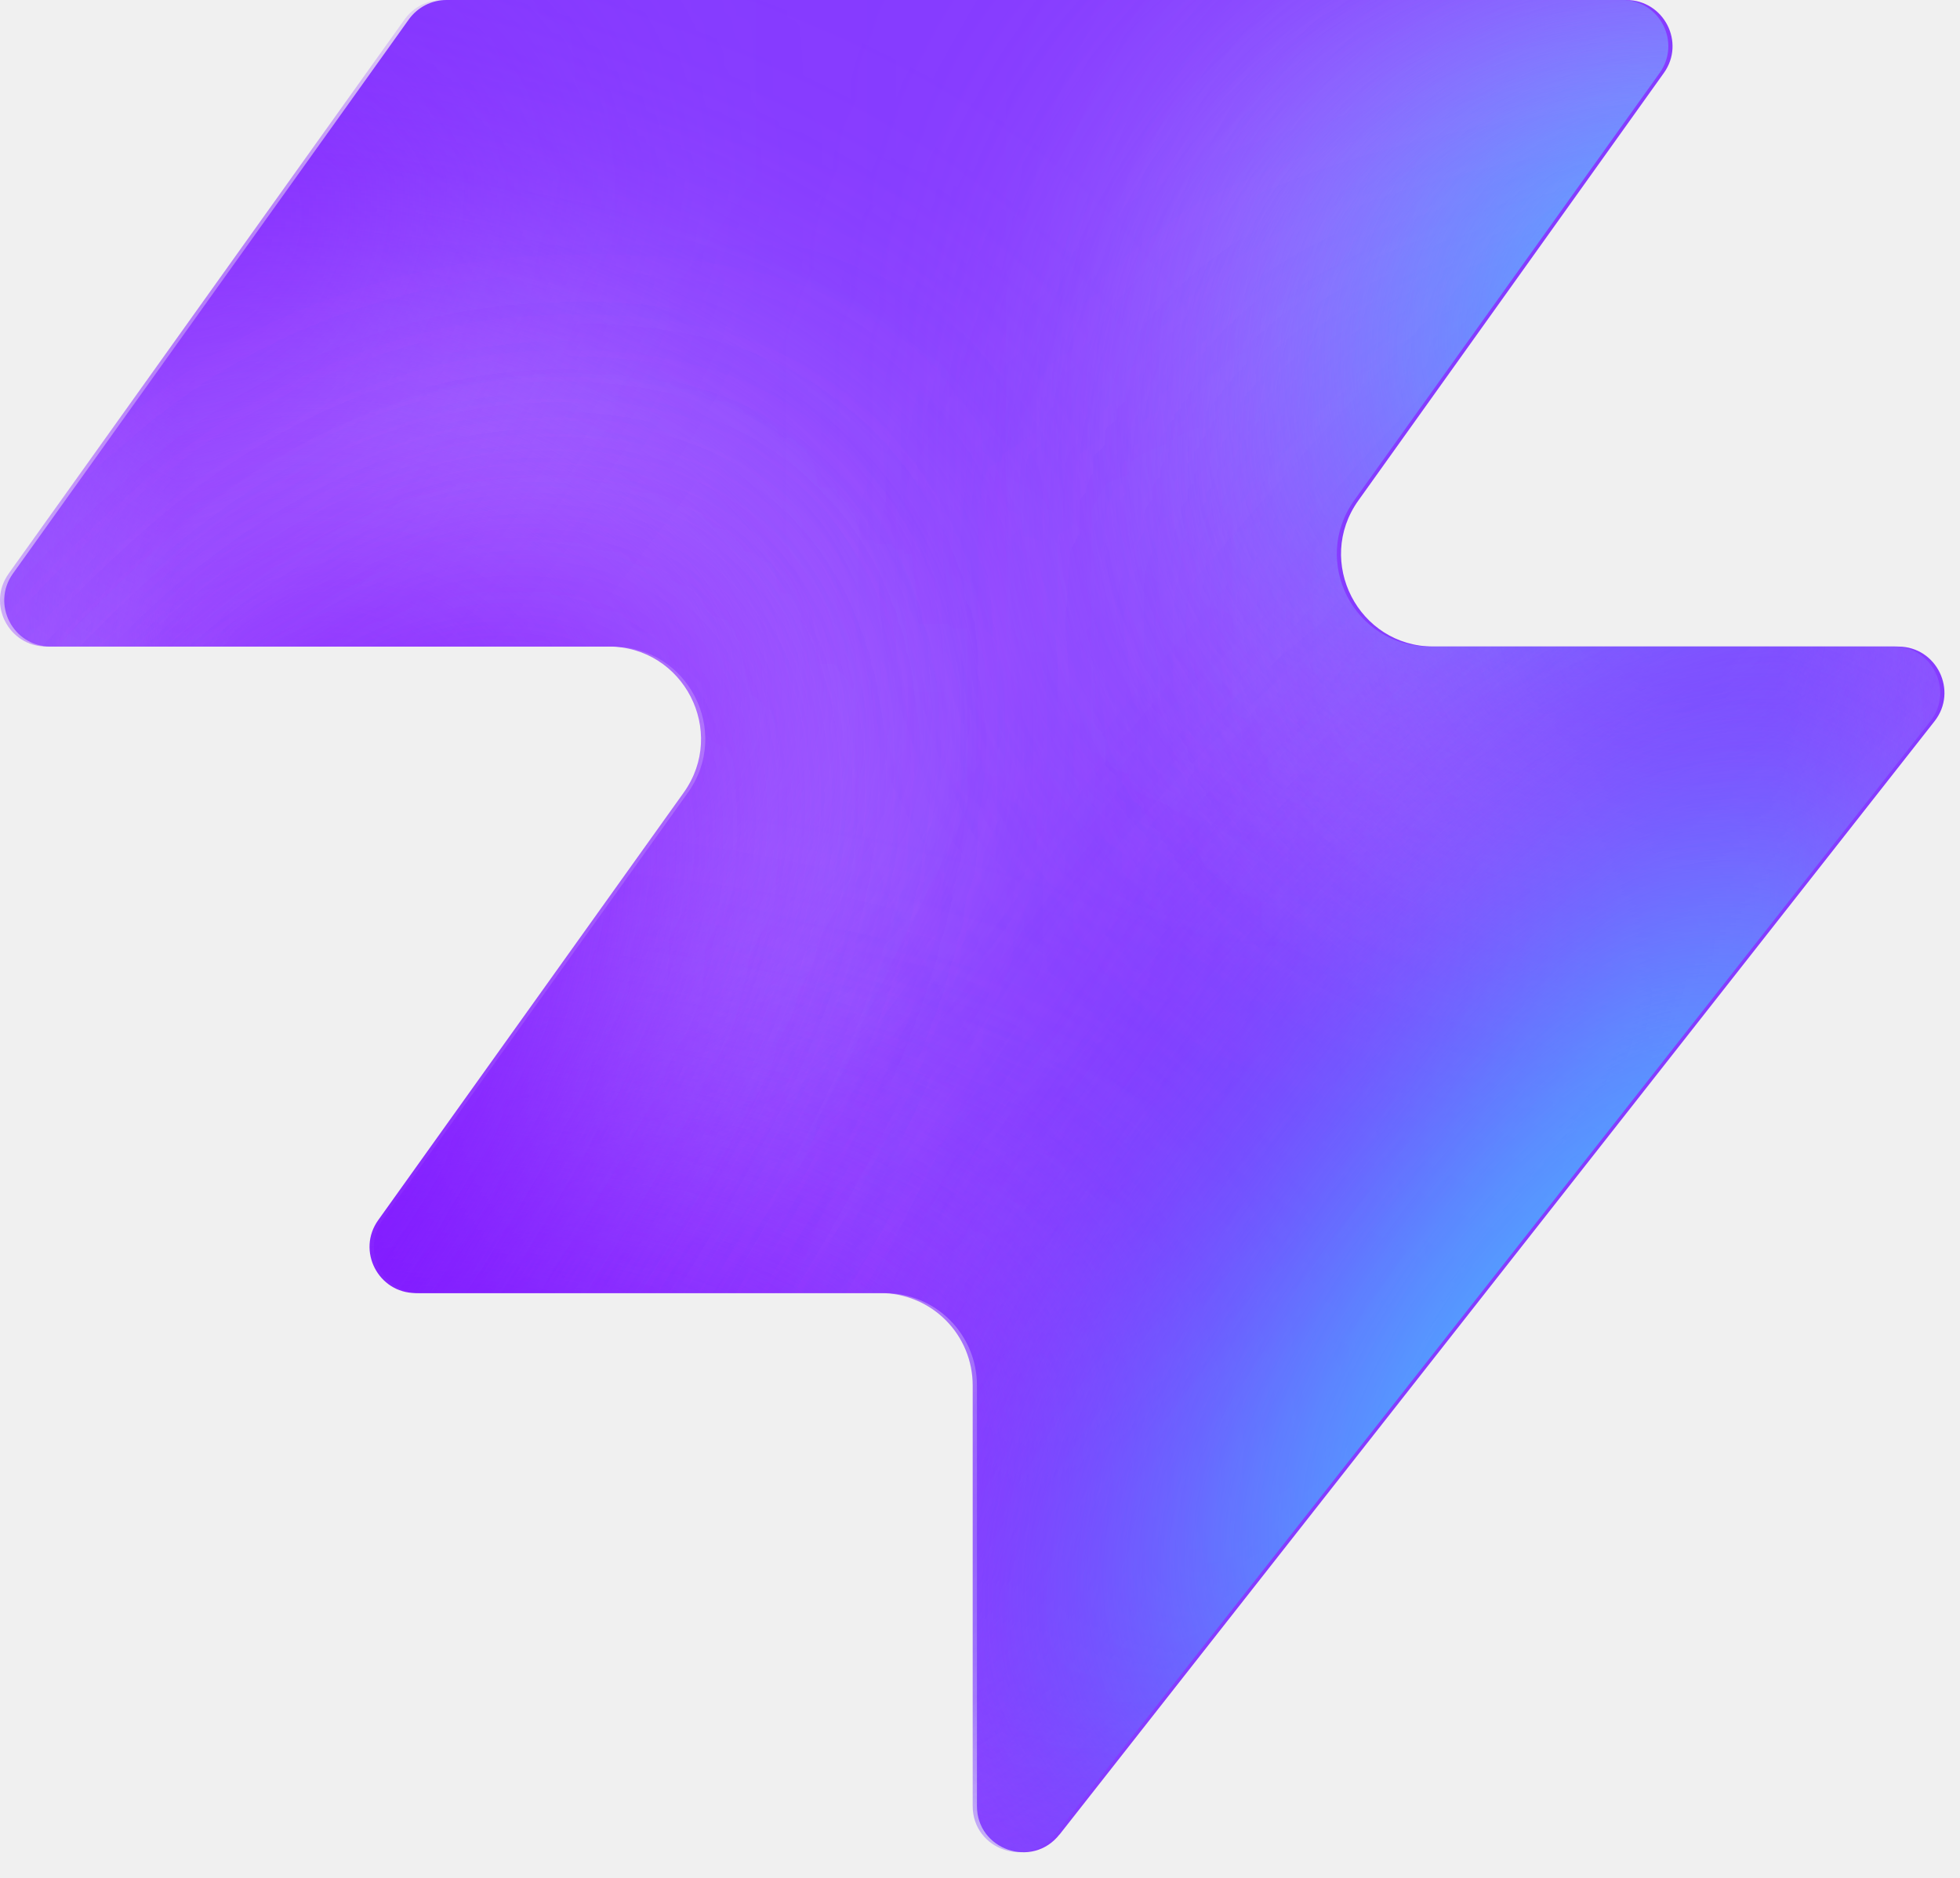
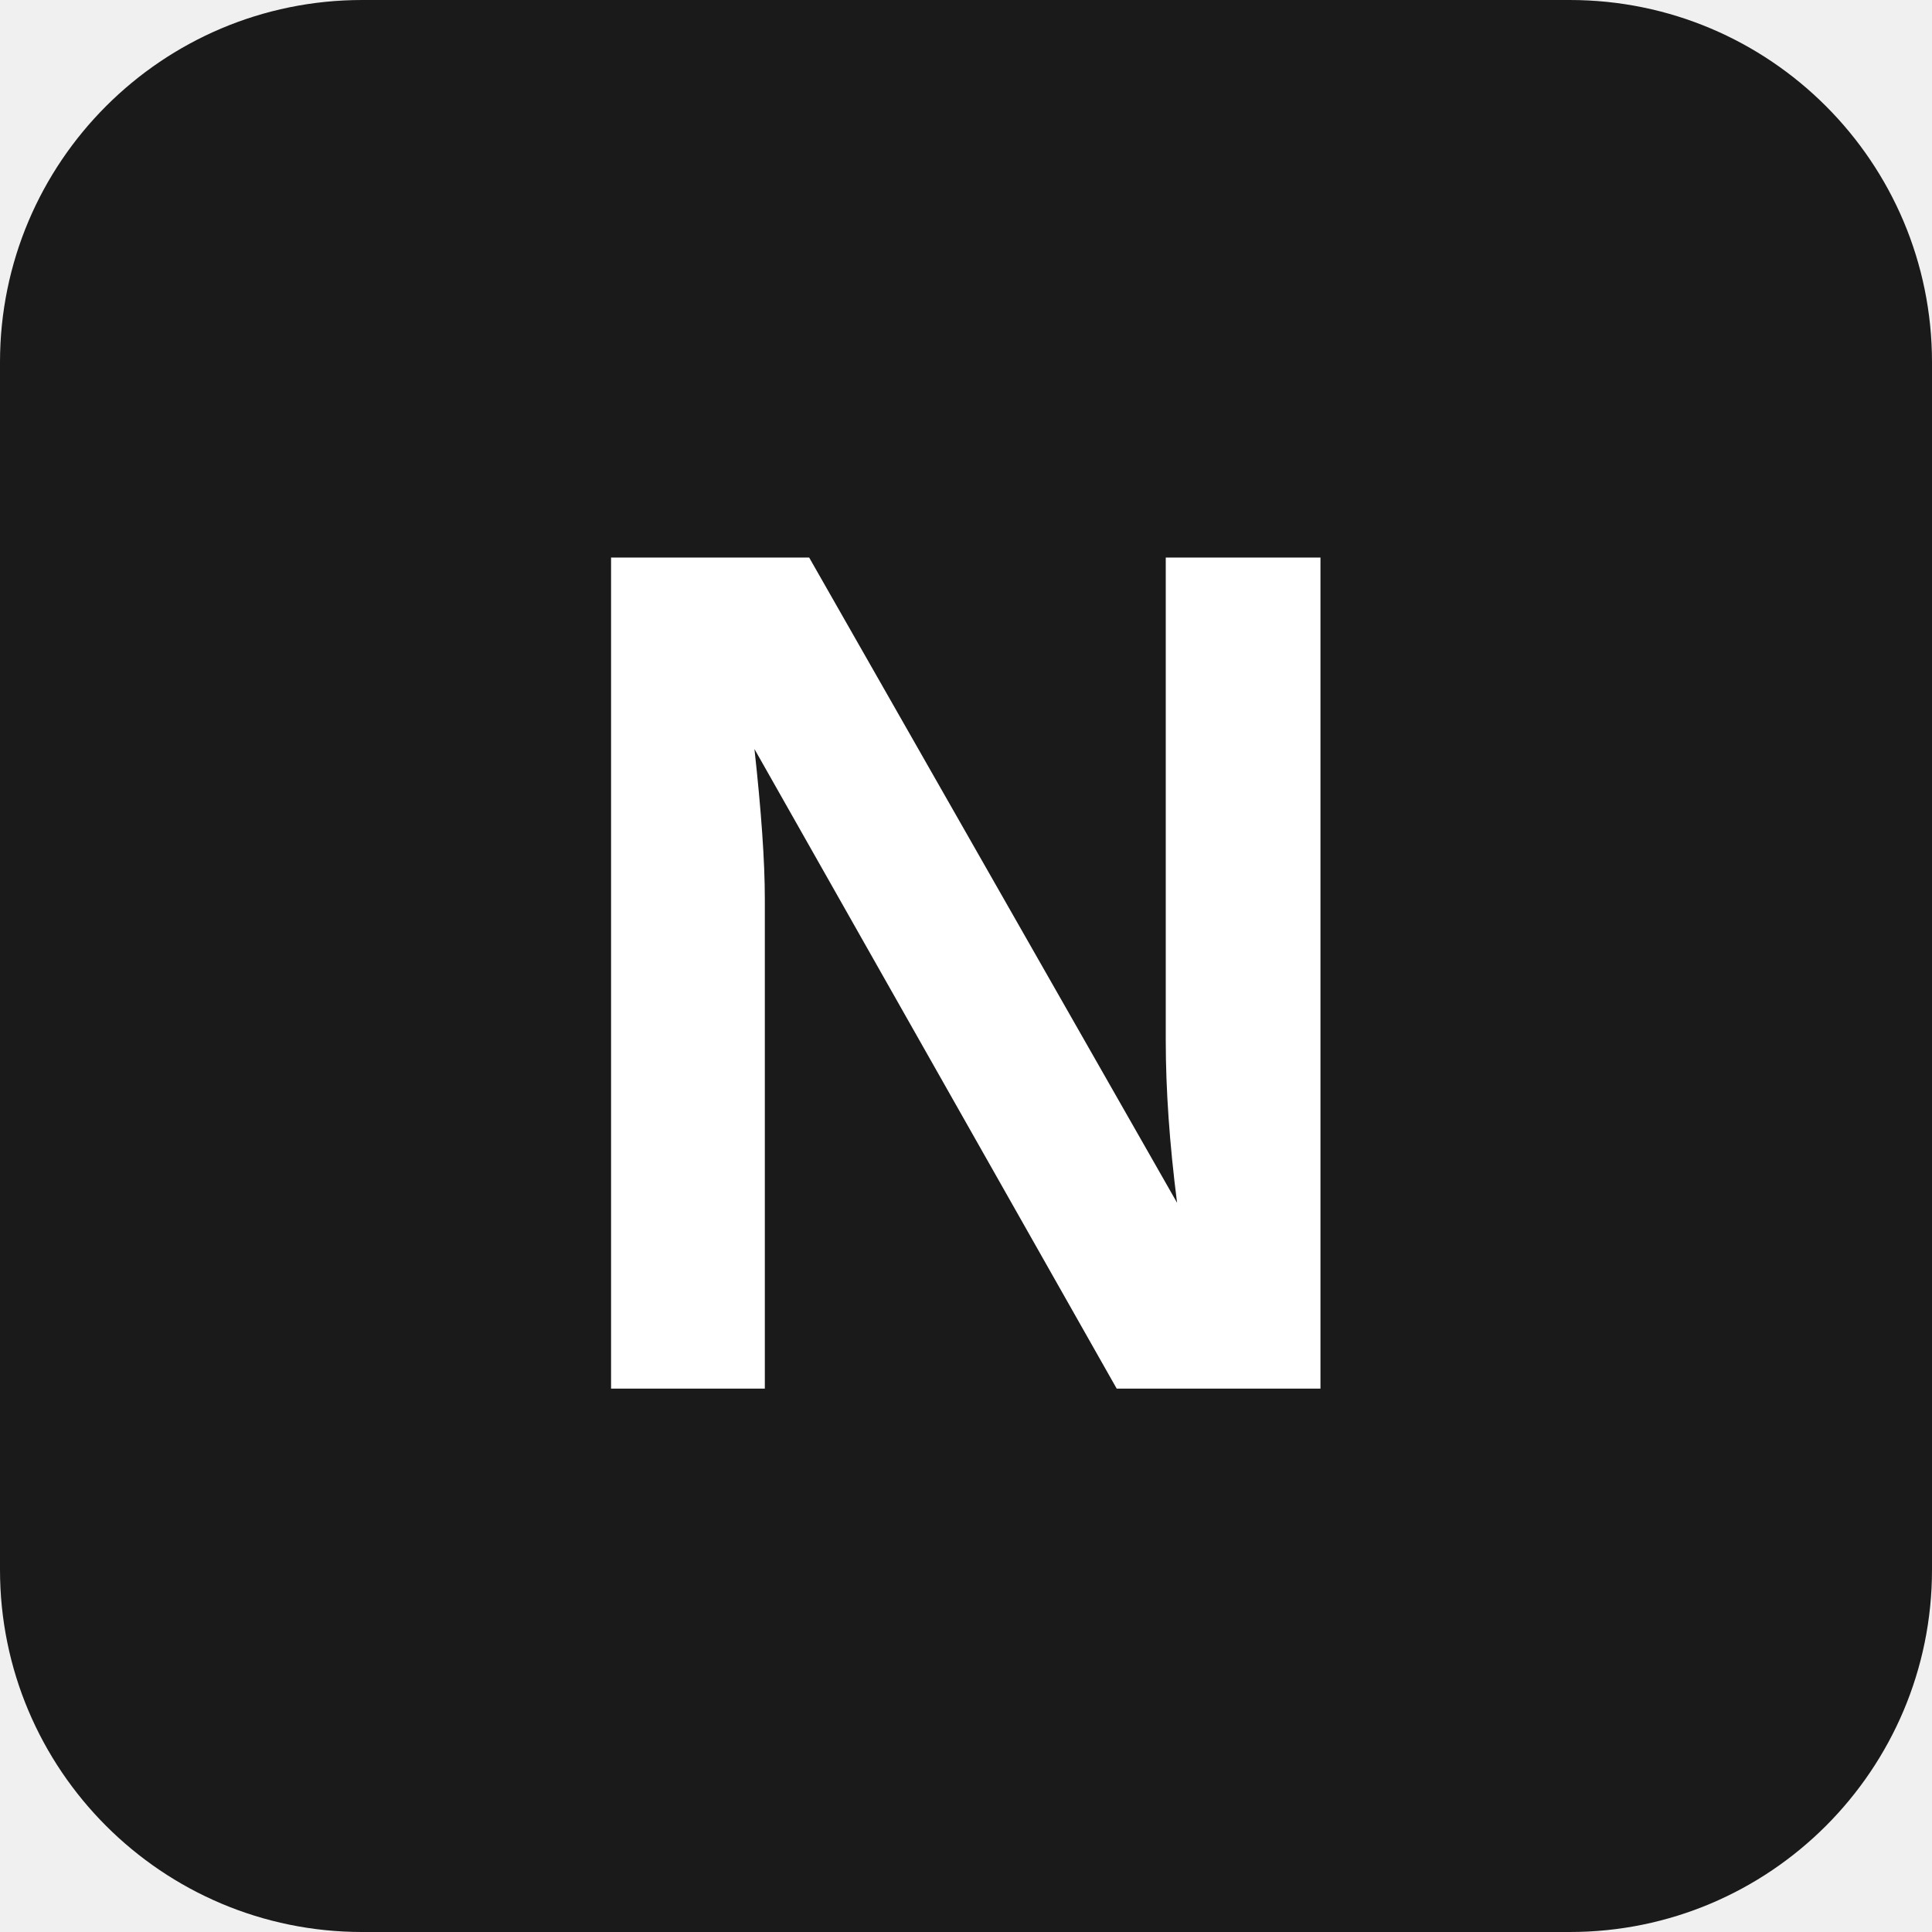
- <svg xmlns="http://www.w3.org/2000/svg" width="48" height="46" fill="none" viewBox="0 0 48 46">
-   <path fill="#863bff" d="M25.946 44.938c-.664.845-2.021.375-2.021-.698V33.937a2.26 2.26 0 0 0-2.262-2.262H10.287c-.92 0-1.456-1.04-.92-1.788l7.48-10.471c1.07-1.497 0-3.578-1.842-3.578H1.237c-.92 0-1.456-1.04-.92-1.788L10.013.474c.214-.297.556-.474.92-.474h28.894c.92 0 1.456 1.04.92 1.788l-7.48 10.471c-1.07 1.498 0 3.579 1.842 3.579h11.377c.943 0 1.473 1.088.89 1.83L25.947 44.94z" style="fill:#863bff;fill:color(display-p3 .525 .23 1);fill-opacity:1" />
-   <mask id="a" width="48" height="46" x="0" y="0" maskUnits="userSpaceOnUse" style="mask-type:alpha">
-     <path fill="#000" d="M25.842 44.938c-.664.844-2.021.375-2.021-.698V33.937a2.26 2.26 0 0 0-2.262-2.262H10.183c-.92 0-1.456-1.04-.92-1.788l7.48-10.471c1.07-1.498 0-3.579-1.842-3.579H1.133c-.92 0-1.456-1.04-.92-1.787L9.91.473c.214-.297.556-.474.92-.474h28.894c.92 0 1.456 1.04.92 1.788l-7.48 10.471c-1.07 1.498 0 3.578 1.842 3.578h11.377c.943 0 1.473 1.088.89 1.832L25.843 44.94z" style="fill:#000;fill-opacity:1" />
-   </mask>
-   <g mask="url(#a)">
-     <g filter="url(#b)">
-       <ellipse cx="5.508" cy="14.704" fill="#ede6ff" rx="5.508" ry="14.704" style="fill:#ede6ff;fill:color(display-p3 .927 .903 1);fill-opacity:1" transform="matrix(.00324 1 1 -.00324 -4.47 31.516)" />
-     </g>
-     <g filter="url(#c)">
-       <ellipse cx="10.399" cy="29.851" fill="#ede6ff" rx="10.399" ry="29.851" style="fill:#ede6ff;fill:color(display-p3 .927 .903 1);fill-opacity:1" transform="matrix(.00324 1 1 -.00324 -39.328 7.883)" />
-     </g>
-     <g filter="url(#d)">
-       <ellipse cx="5.508" cy="30.487" fill="#7e14ff" rx="5.508" ry="30.487" style="fill:#7e14ff;fill:color(display-p3 .492 .077 1);fill-opacity:1" transform="rotate(89.814 -25.913 -14.639)scale(1 -1)" />
-     </g>
-     <g filter="url(#e)">
-       <ellipse cx="5.508" cy="30.599" fill="#7e14ff" rx="5.508" ry="30.599" style="fill:#7e14ff;fill:color(display-p3 .492 .077 1);fill-opacity:1" transform="rotate(89.814 -32.644 -3.334)scale(1 -1)" />
-     </g>
-     <g filter="url(#f)">
-       <ellipse cx="5.508" cy="30.599" fill="#7e14ff" rx="5.508" ry="30.599" style="fill:#7e14ff;fill:color(display-p3 .492 .077 1);fill-opacity:1" transform="matrix(.00324 1 1 -.00324 -34.34 30.47)" />
-     </g>
-     <g filter="url(#g)">
-       <ellipse cx="14.072" cy="22.078" fill="#ede6ff" rx="14.072" ry="22.078" style="fill:#ede6ff;fill:color(display-p3 .927 .903 1);fill-opacity:1" transform="rotate(93.35 24.506 48.493)scale(-1 1)" />
-     </g>
-     <g filter="url(#h)">
-       <ellipse cx="3.47" cy="21.501" fill="#7e14ff" rx="3.47" ry="21.501" style="fill:#7e14ff;fill:color(display-p3 .492 .077 1);fill-opacity:1" transform="rotate(89.009 28.708 47.59)scale(-1 1)" />
-     </g>
-     <g filter="url(#i)">
-       <ellipse cx="3.47" cy="21.501" fill="#7e14ff" rx="3.47" ry="21.501" style="fill:#7e14ff;fill:color(display-p3 .492 .077 1);fill-opacity:1" transform="rotate(89.009 28.708 47.59)scale(-1 1)" />
-     </g>
-     <g filter="url(#j)">
-       <ellipse cx=".387" cy="8.972" fill="#7e14ff" rx="4.407" ry="29.108" style="fill:#7e14ff;fill:color(display-p3 .492 .077 1);fill-opacity:1" transform="rotate(39.51 .387 8.972)" />
-     </g>
-     <g filter="url(#k)">
-       <ellipse cx="47.523" cy="-6.092" fill="#7e14ff" rx="4.407" ry="29.108" style="fill:#7e14ff;fill:color(display-p3 .492 .077 1);fill-opacity:1" transform="rotate(37.892 47.523 -6.092)" />
-     </g>
-     <g filter="url(#l)">
-       <ellipse cx="41.412" cy="6.333" fill="#47bfff" rx="5.971" ry="9.665" style="fill:#47bfff;fill:color(display-p3 .28 .748 1);fill-opacity:1" transform="rotate(37.892 41.412 6.333)" />
-     </g>
-     <g filter="url(#m)">
-       <ellipse cx="-1.879" cy="38.332" fill="#7e14ff" rx="4.407" ry="29.108" style="fill:#7e14ff;fill:color(display-p3 .492 .077 1);fill-opacity:1" transform="rotate(37.892 -1.88 38.332)" />
-     </g>
-     <g filter="url(#n)">
-       <ellipse cx="-1.879" cy="38.332" fill="#7e14ff" rx="4.407" ry="29.108" style="fill:#7e14ff;fill:color(display-p3 .492 .077 1);fill-opacity:1" transform="rotate(37.892 -1.88 38.332)" />
-     </g>
-     <g filter="url(#o)">
-       <ellipse cx="35.651" cy="29.907" fill="#7e14ff" rx="4.407" ry="29.108" style="fill:#7e14ff;fill:color(display-p3 .492 .077 1);fill-opacity:1" transform="rotate(37.892 35.651 29.907)" />
-     </g>
-     <g filter="url(#p)">
-       <ellipse cx="38.418" cy="32.4" fill="#47bfff" rx="5.971" ry="15.297" style="fill:#47bfff;fill:color(display-p3 .28 .748 1);fill-opacity:1" transform="rotate(37.892 38.418 32.4)" />
-     </g>
-   </g>
-   <defs>
-     <filter id="b" width="60.045" height="41.654" x="-19.77" y="16.149" color-interpolation-filters="sRGB" filterUnits="userSpaceOnUse">
-       <feFlood flood-opacity="0" result="BackgroundImageFix" />
-       <feBlend in="SourceGraphic" in2="BackgroundImageFix" result="shape" />
-       <feGaussianBlur result="effect1_foregroundBlur_2002_17158" stdDeviation="7.659" />
-     </filter>
-     <filter id="c" width="90.34" height="51.437" x="-54.613" y="-7.533" color-interpolation-filters="sRGB" filterUnits="userSpaceOnUse">
-       <feFlood flood-opacity="0" result="BackgroundImageFix" />
-       <feBlend in="SourceGraphic" in2="BackgroundImageFix" result="shape" />
-       <feGaussianBlur result="effect1_foregroundBlur_2002_17158" stdDeviation="7.659" />
-     </filter>
-     <filter id="d" width="79.355" height="29.4" x="-49.64" y="2.03" color-interpolation-filters="sRGB" filterUnits="userSpaceOnUse">
-       <feFlood flood-opacity="0" result="BackgroundImageFix" />
-       <feBlend in="SourceGraphic" in2="BackgroundImageFix" result="shape" />
-       <feGaussianBlur result="effect1_foregroundBlur_2002_17158" stdDeviation="4.596" />
-     </filter>
-     <filter id="e" width="79.579" height="29.4" x="-45.045" y="20.029" color-interpolation-filters="sRGB" filterUnits="userSpaceOnUse">
-       <feFlood flood-opacity="0" result="BackgroundImageFix" />
-       <feBlend in="SourceGraphic" in2="BackgroundImageFix" result="shape" />
-       <feGaussianBlur result="effect1_foregroundBlur_2002_17158" stdDeviation="4.596" />
-     </filter>
-     <filter id="f" width="79.579" height="29.4" x="-43.513" y="21.178" color-interpolation-filters="sRGB" filterUnits="userSpaceOnUse">
-       <feFlood flood-opacity="0" result="BackgroundImageFix" />
-       <feBlend in="SourceGraphic" in2="BackgroundImageFix" result="shape" />
-       <feGaussianBlur result="effect1_foregroundBlur_2002_17158" stdDeviation="4.596" />
-     </filter>
-     <filter id="g" width="74.749" height="58.852" x="15.756" y="-17.901" color-interpolation-filters="sRGB" filterUnits="userSpaceOnUse">
-       <feFlood flood-opacity="0" result="BackgroundImageFix" />
-       <feBlend in="SourceGraphic" in2="BackgroundImageFix" result="shape" />
-       <feGaussianBlur result="effect1_foregroundBlur_2002_17158" stdDeviation="7.659" />
-     </filter>
-     <filter id="h" width="61.377" height="25.362" x="23.548" y="2.284" color-interpolation-filters="sRGB" filterUnits="userSpaceOnUse">
-       <feFlood flood-opacity="0" result="BackgroundImageFix" />
-       <feBlend in="SourceGraphic" in2="BackgroundImageFix" result="shape" />
-       <feGaussianBlur result="effect1_foregroundBlur_2002_17158" stdDeviation="4.596" />
-     </filter>
-     <filter id="i" width="61.377" height="25.362" x="23.548" y="2.284" color-interpolation-filters="sRGB" filterUnits="userSpaceOnUse">
-       <feFlood flood-opacity="0" result="BackgroundImageFix" />
-       <feBlend in="SourceGraphic" in2="BackgroundImageFix" result="shape" />
-       <feGaussianBlur result="effect1_foregroundBlur_2002_17158" stdDeviation="4.596" />
-     </filter>
-     <filter id="j" width="56.045" height="63.649" x="-27.636" y="-22.853" color-interpolation-filters="sRGB" filterUnits="userSpaceOnUse">
-       <feFlood flood-opacity="0" result="BackgroundImageFix" />
-       <feBlend in="SourceGraphic" in2="BackgroundImageFix" result="shape" />
-       <feGaussianBlur result="effect1_foregroundBlur_2002_17158" stdDeviation="4.596" />
-     </filter>
-     <filter id="k" width="54.814" height="64.646" x="20.116" y="-38.415" color-interpolation-filters="sRGB" filterUnits="userSpaceOnUse">
-       <feFlood flood-opacity="0" result="BackgroundImageFix" />
-       <feBlend in="SourceGraphic" in2="BackgroundImageFix" result="shape" />
-       <feGaussianBlur result="effect1_foregroundBlur_2002_17158" stdDeviation="4.596" />
-     </filter>
-     <filter id="l" width="33.541" height="35.313" x="24.641" y="-11.323" color-interpolation-filters="sRGB" filterUnits="userSpaceOnUse">
-       <feFlood flood-opacity="0" result="BackgroundImageFix" />
-       <feBlend in="SourceGraphic" in2="BackgroundImageFix" result="shape" />
-       <feGaussianBlur result="effect1_foregroundBlur_2002_17158" stdDeviation="4.596" />
-     </filter>
-     <filter id="m" width="54.814" height="64.646" x="-29.286" y="6.009" color-interpolation-filters="sRGB" filterUnits="userSpaceOnUse">
-       <feFlood flood-opacity="0" result="BackgroundImageFix" />
-       <feBlend in="SourceGraphic" in2="BackgroundImageFix" result="shape" />
-       <feGaussianBlur result="effect1_foregroundBlur_2002_17158" stdDeviation="4.596" />
-     </filter>
-     <filter id="n" width="54.814" height="64.646" x="-29.286" y="6.009" color-interpolation-filters="sRGB" filterUnits="userSpaceOnUse">
-       <feFlood flood-opacity="0" result="BackgroundImageFix" />
-       <feBlend in="SourceGraphic" in2="BackgroundImageFix" result="shape" />
-       <feGaussianBlur result="effect1_foregroundBlur_2002_17158" stdDeviation="4.596" />
-     </filter>
-     <filter id="o" width="54.814" height="64.646" x="8.244" y="-2.416" color-interpolation-filters="sRGB" filterUnits="userSpaceOnUse">
-       <feFlood flood-opacity="0" result="BackgroundImageFix" />
-       <feBlend in="SourceGraphic" in2="BackgroundImageFix" result="shape" />
-       <feGaussianBlur result="effect1_foregroundBlur_2002_17158" stdDeviation="4.596" />
-     </filter>
-     <filter id="p" width="39.409" height="43.623" x="18.713" y="10.588" color-interpolation-filters="sRGB" filterUnits="userSpaceOnUse">
-       <feFlood flood-opacity="0" result="BackgroundImageFix" />
-       <feBlend in="SourceGraphic" in2="BackgroundImageFix" result="shape" />
-       <feGaussianBlur result="effect1_foregroundBlur_2002_17158" stdDeviation="4.596" />
-     </filter>
-   </defs>
+ <svg xmlns="http://www.w3.org/2000/svg" viewBox="0 0 32 32">
+   <rect width="32" height="32" rx="6" fill="#1a1a1a" />
+   <text x="16" y="23" font-family="Helvetica Neue,Arial,sans-serif" font-size="20" font-weight="900" fill="#ffffff" text-anchor="middle" letter-spacing="-1">N</text>
</svg>
